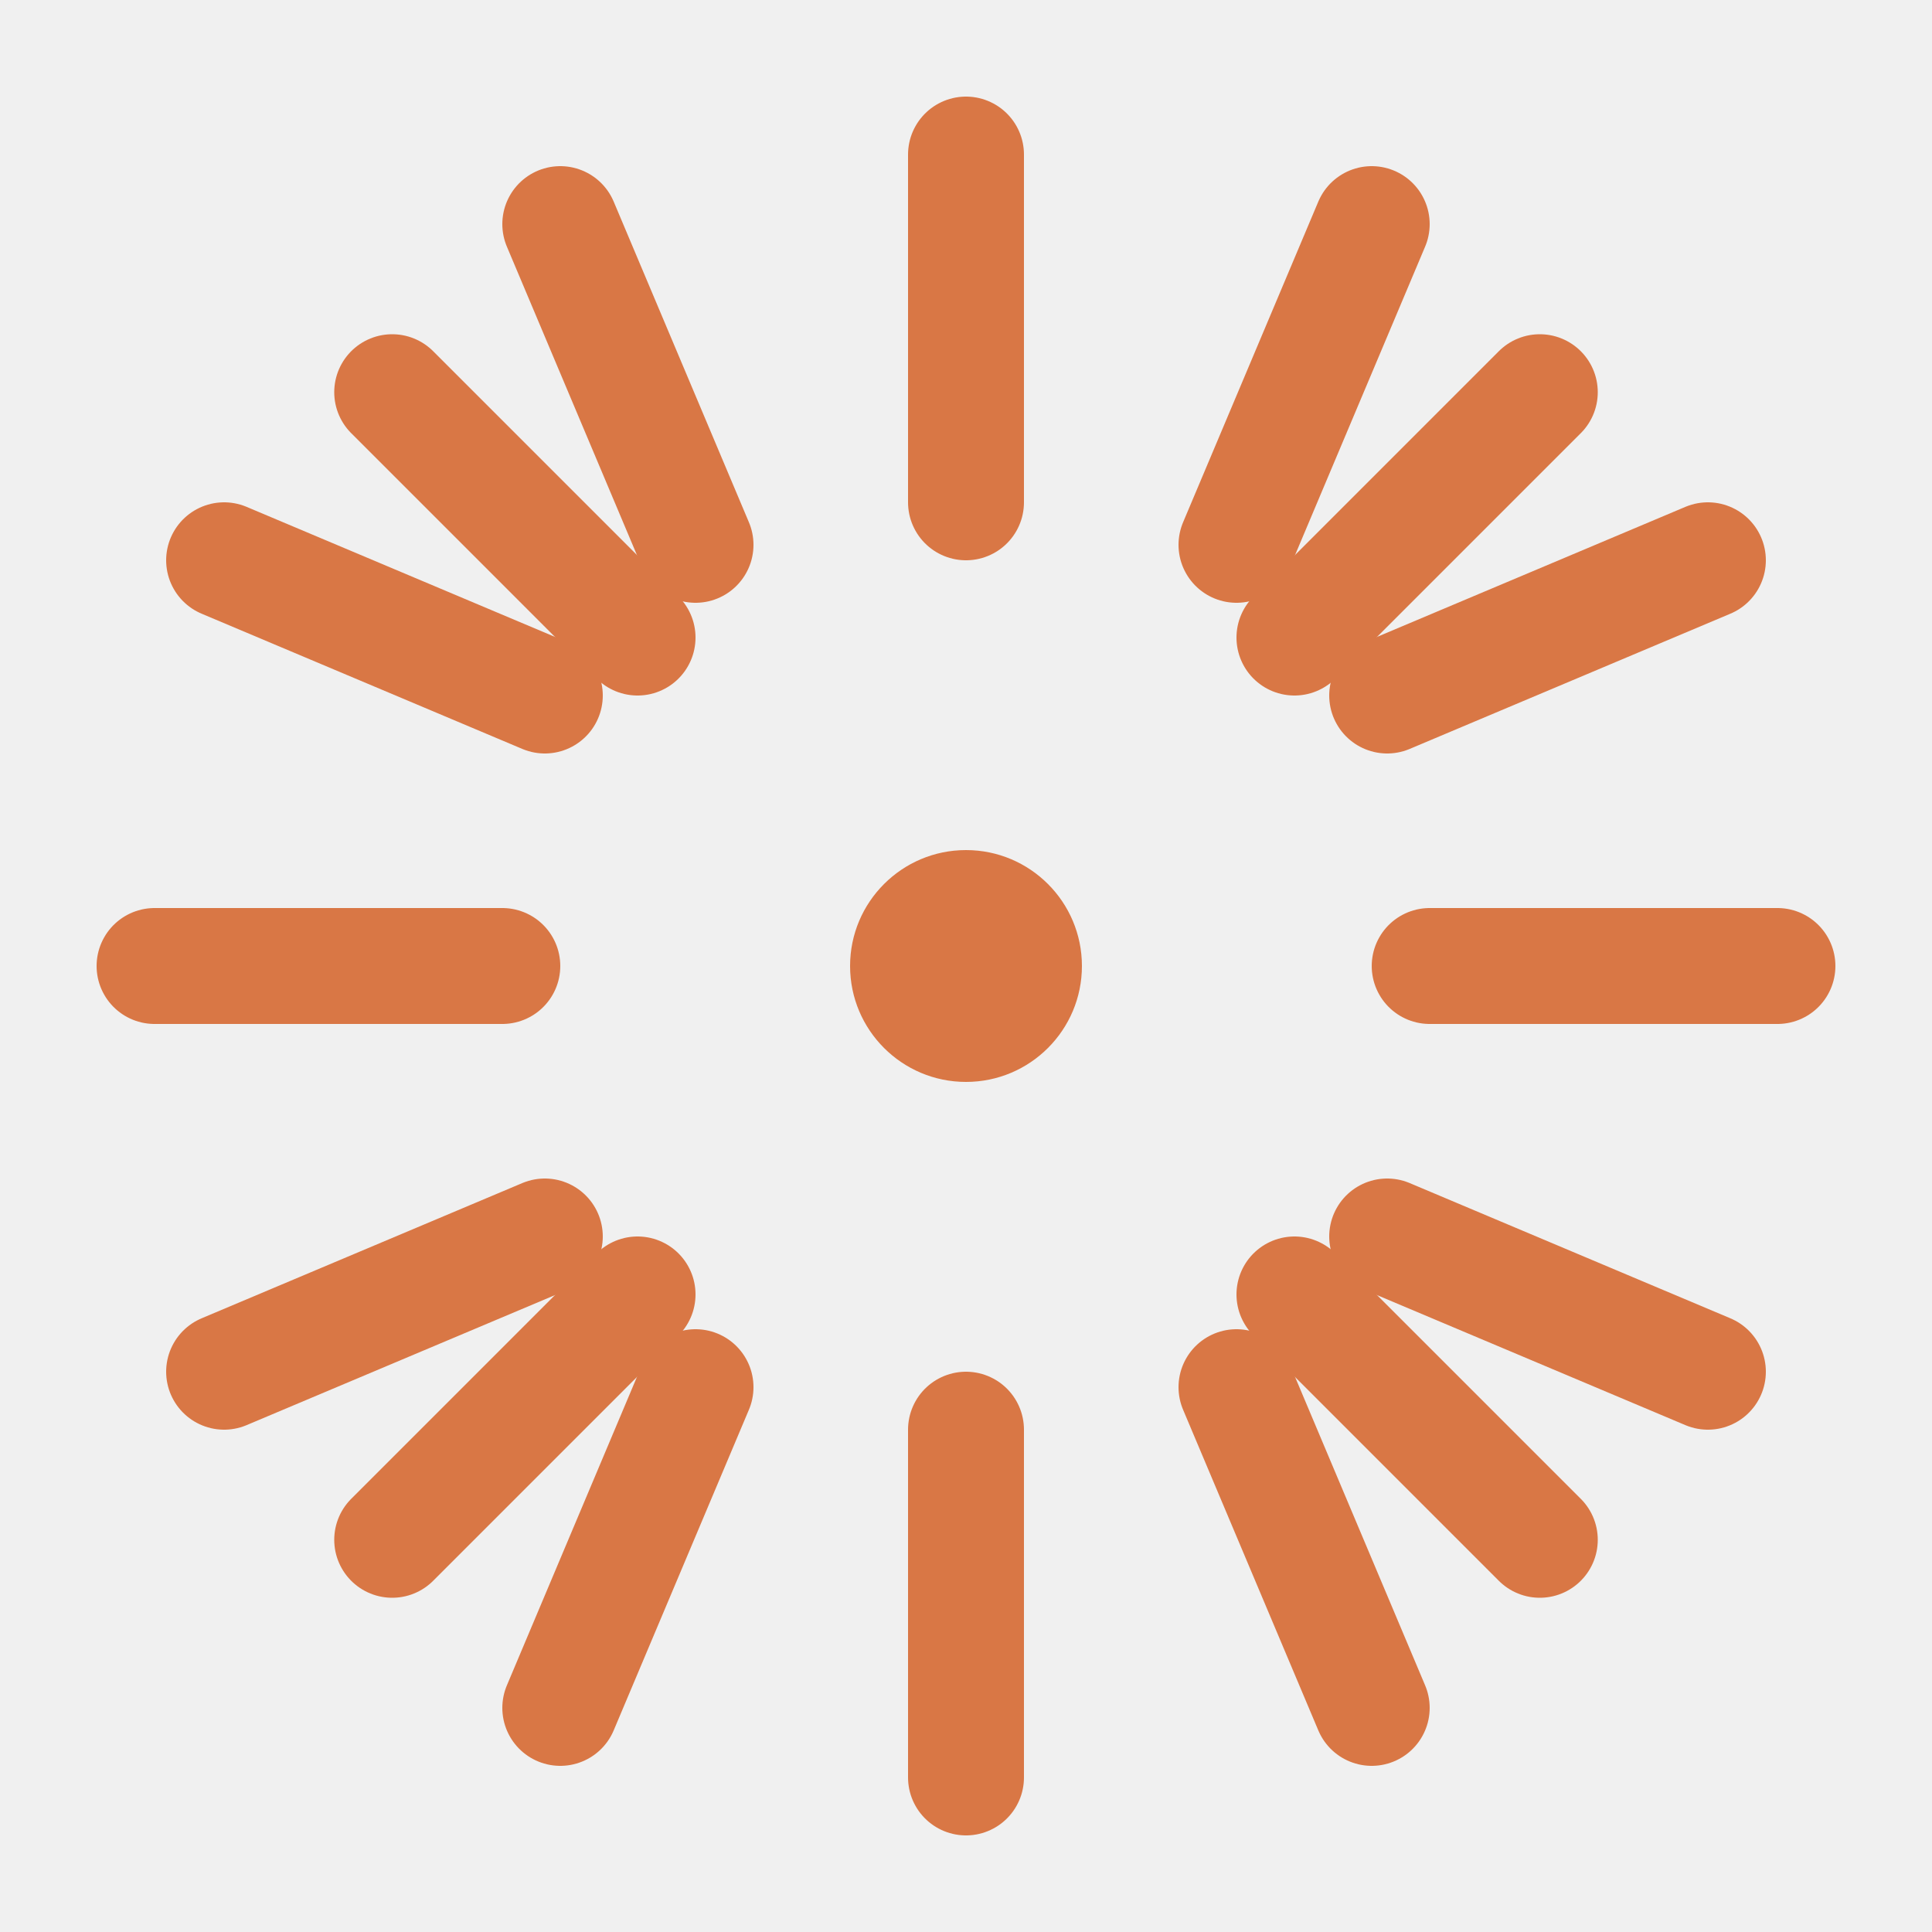
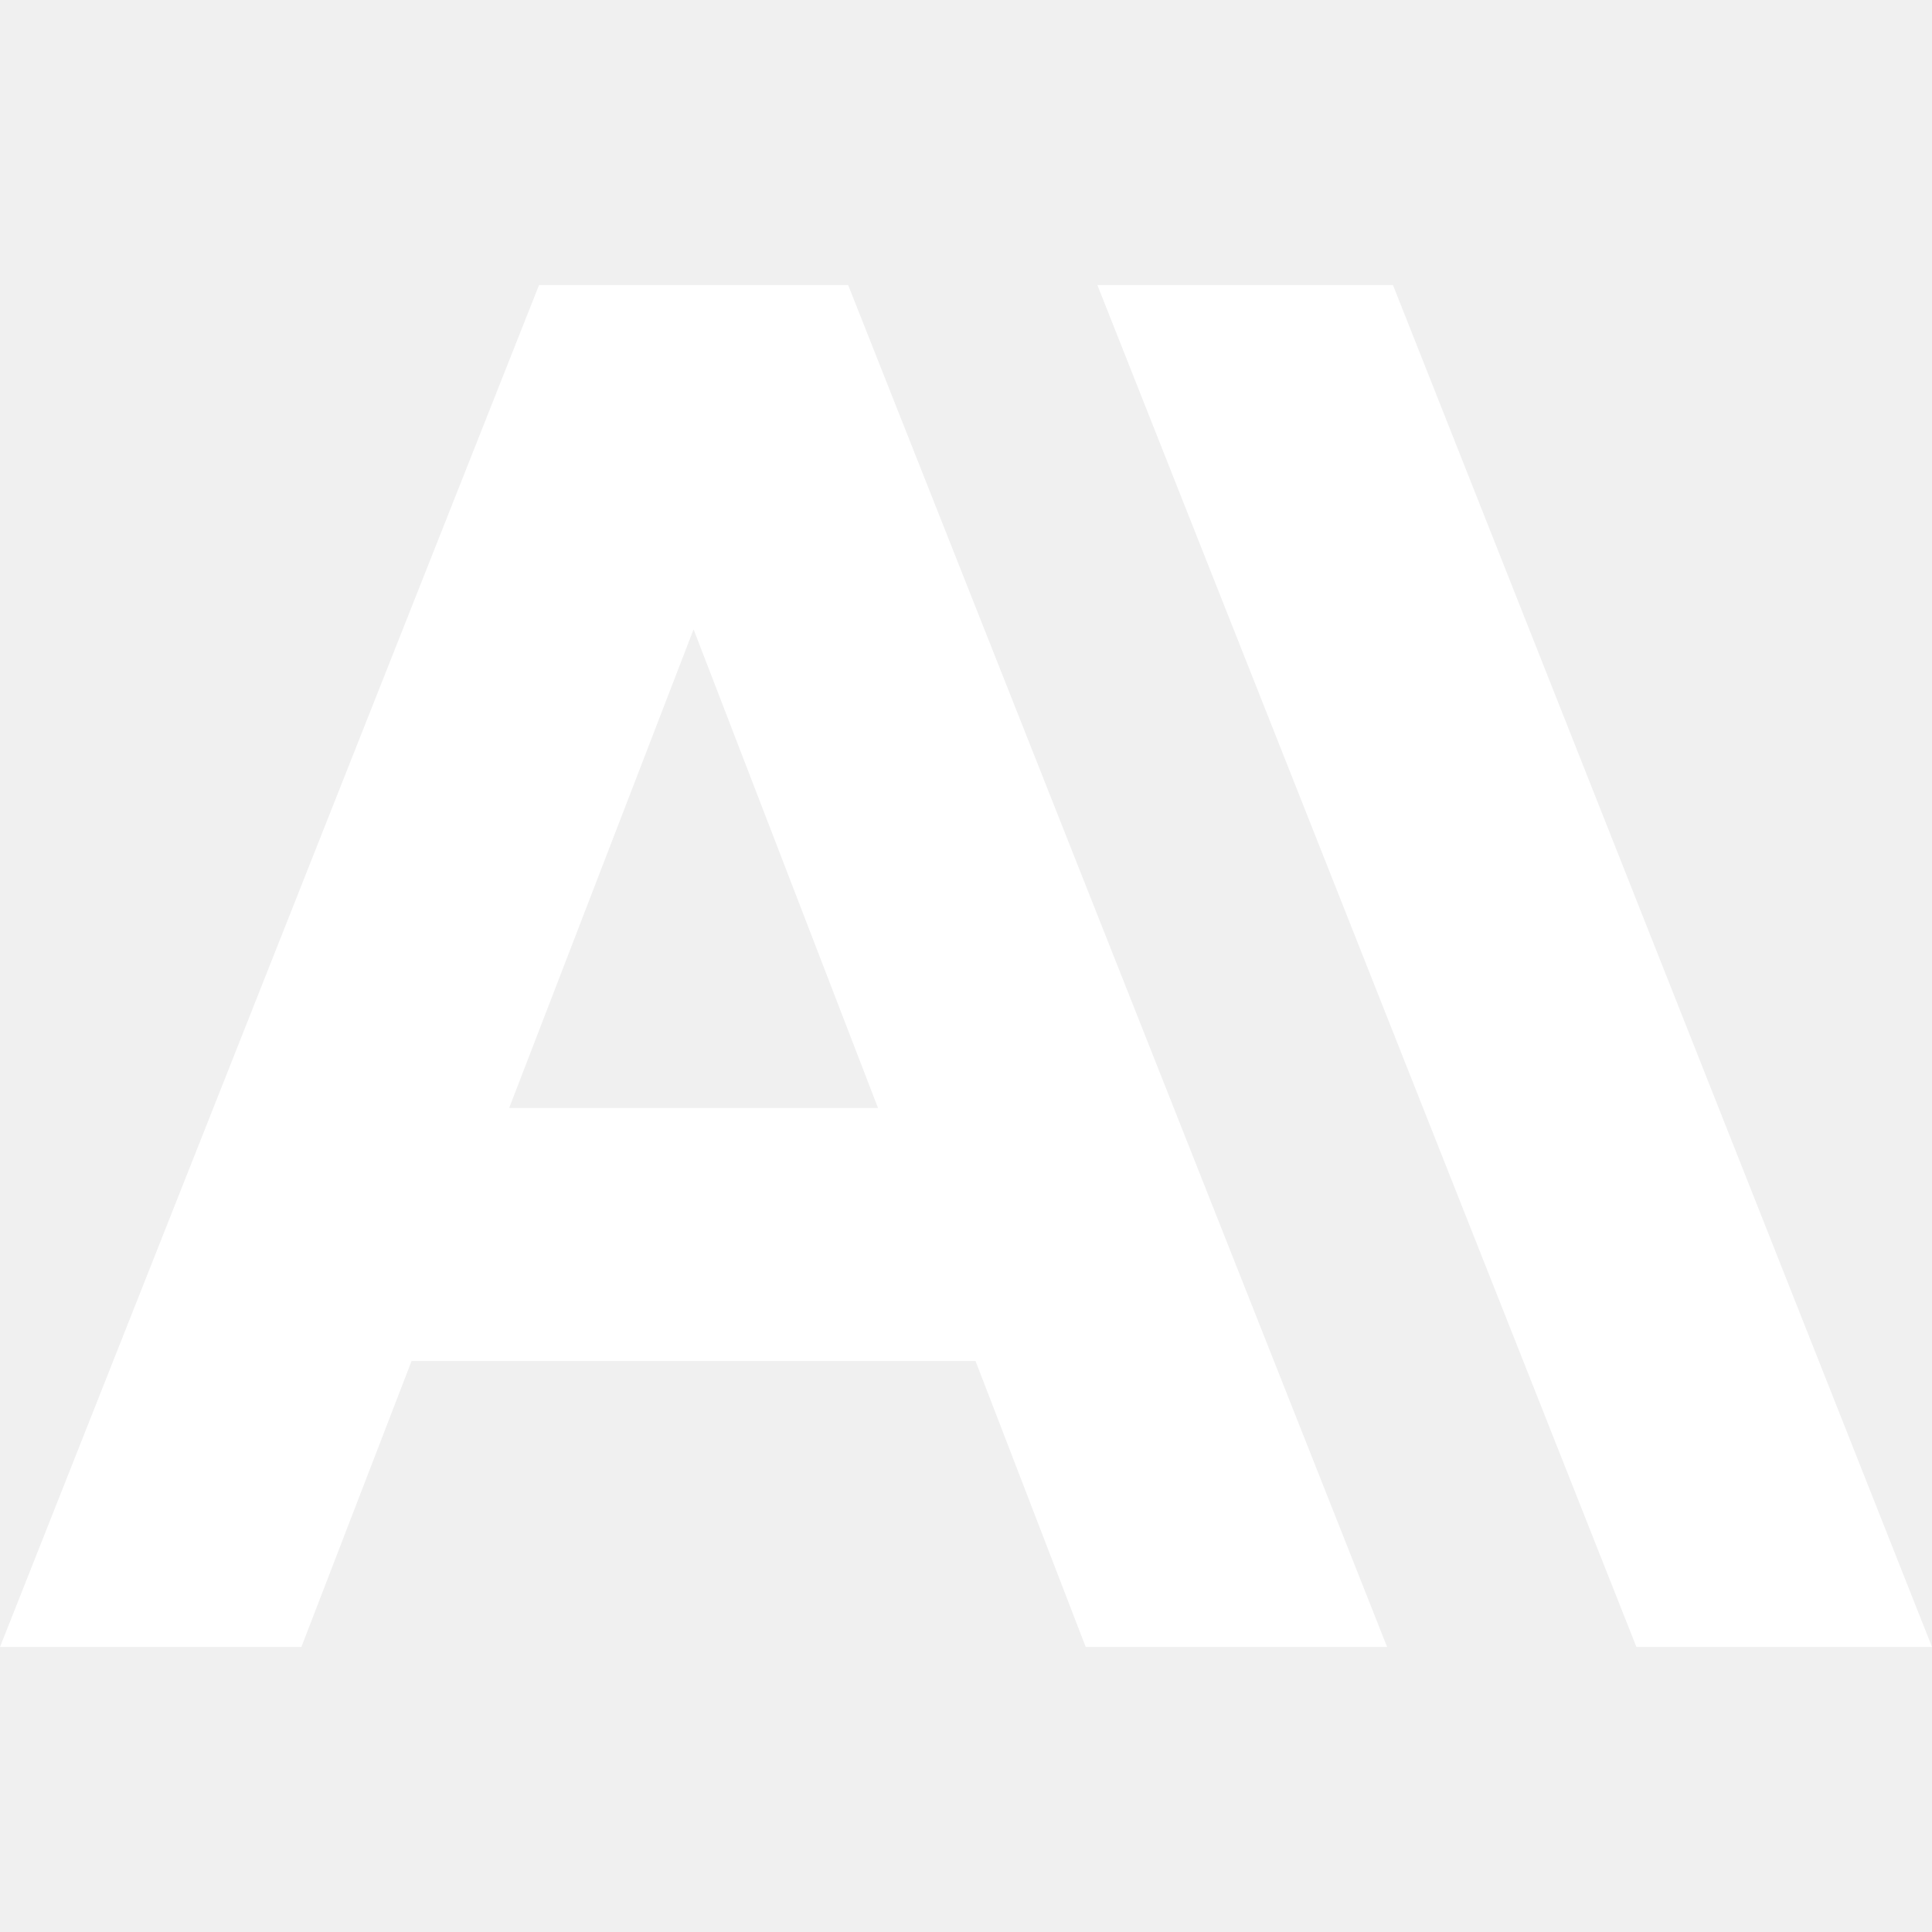
- <svg xmlns="http://www.w3.org/2000/svg" aria-hidden="true" viewBox="0 0 100 100" fill="none">
-   <circle cx="50" cy="50" r="6" fill="#D97745" />
-   <g stroke="#D97745" stroke-linecap="round" stroke-width="6">
-     <path d="M50 8v18" />
-     <path d="M50 74v18" />
-     <path d="M8 50h18" />
-     <path d="M74 50h18" />
-     <path d="M20.3 20.3l12.7 12.7" />
-     <path d="M67 67l12.7 12.7" />
-     <path d="M79.7 20.3L67 33" />
-     <path d="M33 67 20.3 79.7" />
-     <path d="M29 11.6 36 28.2" />
-     <path d="M64 71.8 71 88.4" />
-     <path d="M11.6 29 28.2 36" />
-     <path d="M71.8 64 88.4 71" />
-     <path d="M88.4 29 71.8 36" />
-     <path d="M28.2 64 11.6 71" />
-     <path d="M71 11.6 64 28.2" />
-     <path d="M36 71.8 29 88.4" />
-   </g>
+ <svg xmlns="http://www.w3.org/2000/svg" fill="#FFFFFF" aria-hidden="true" viewBox="0 0 24 24">
+   <path d="M17.304 3.541h-3.672l6.696 16.918H24Zm-10.608 0L0 20.459h3.744l1.369-3.553h7.005l1.369 3.553h3.744L10.536 3.541Zm-.371 10.223 2.291-5.946 2.291 5.946Z" />
</svg>
